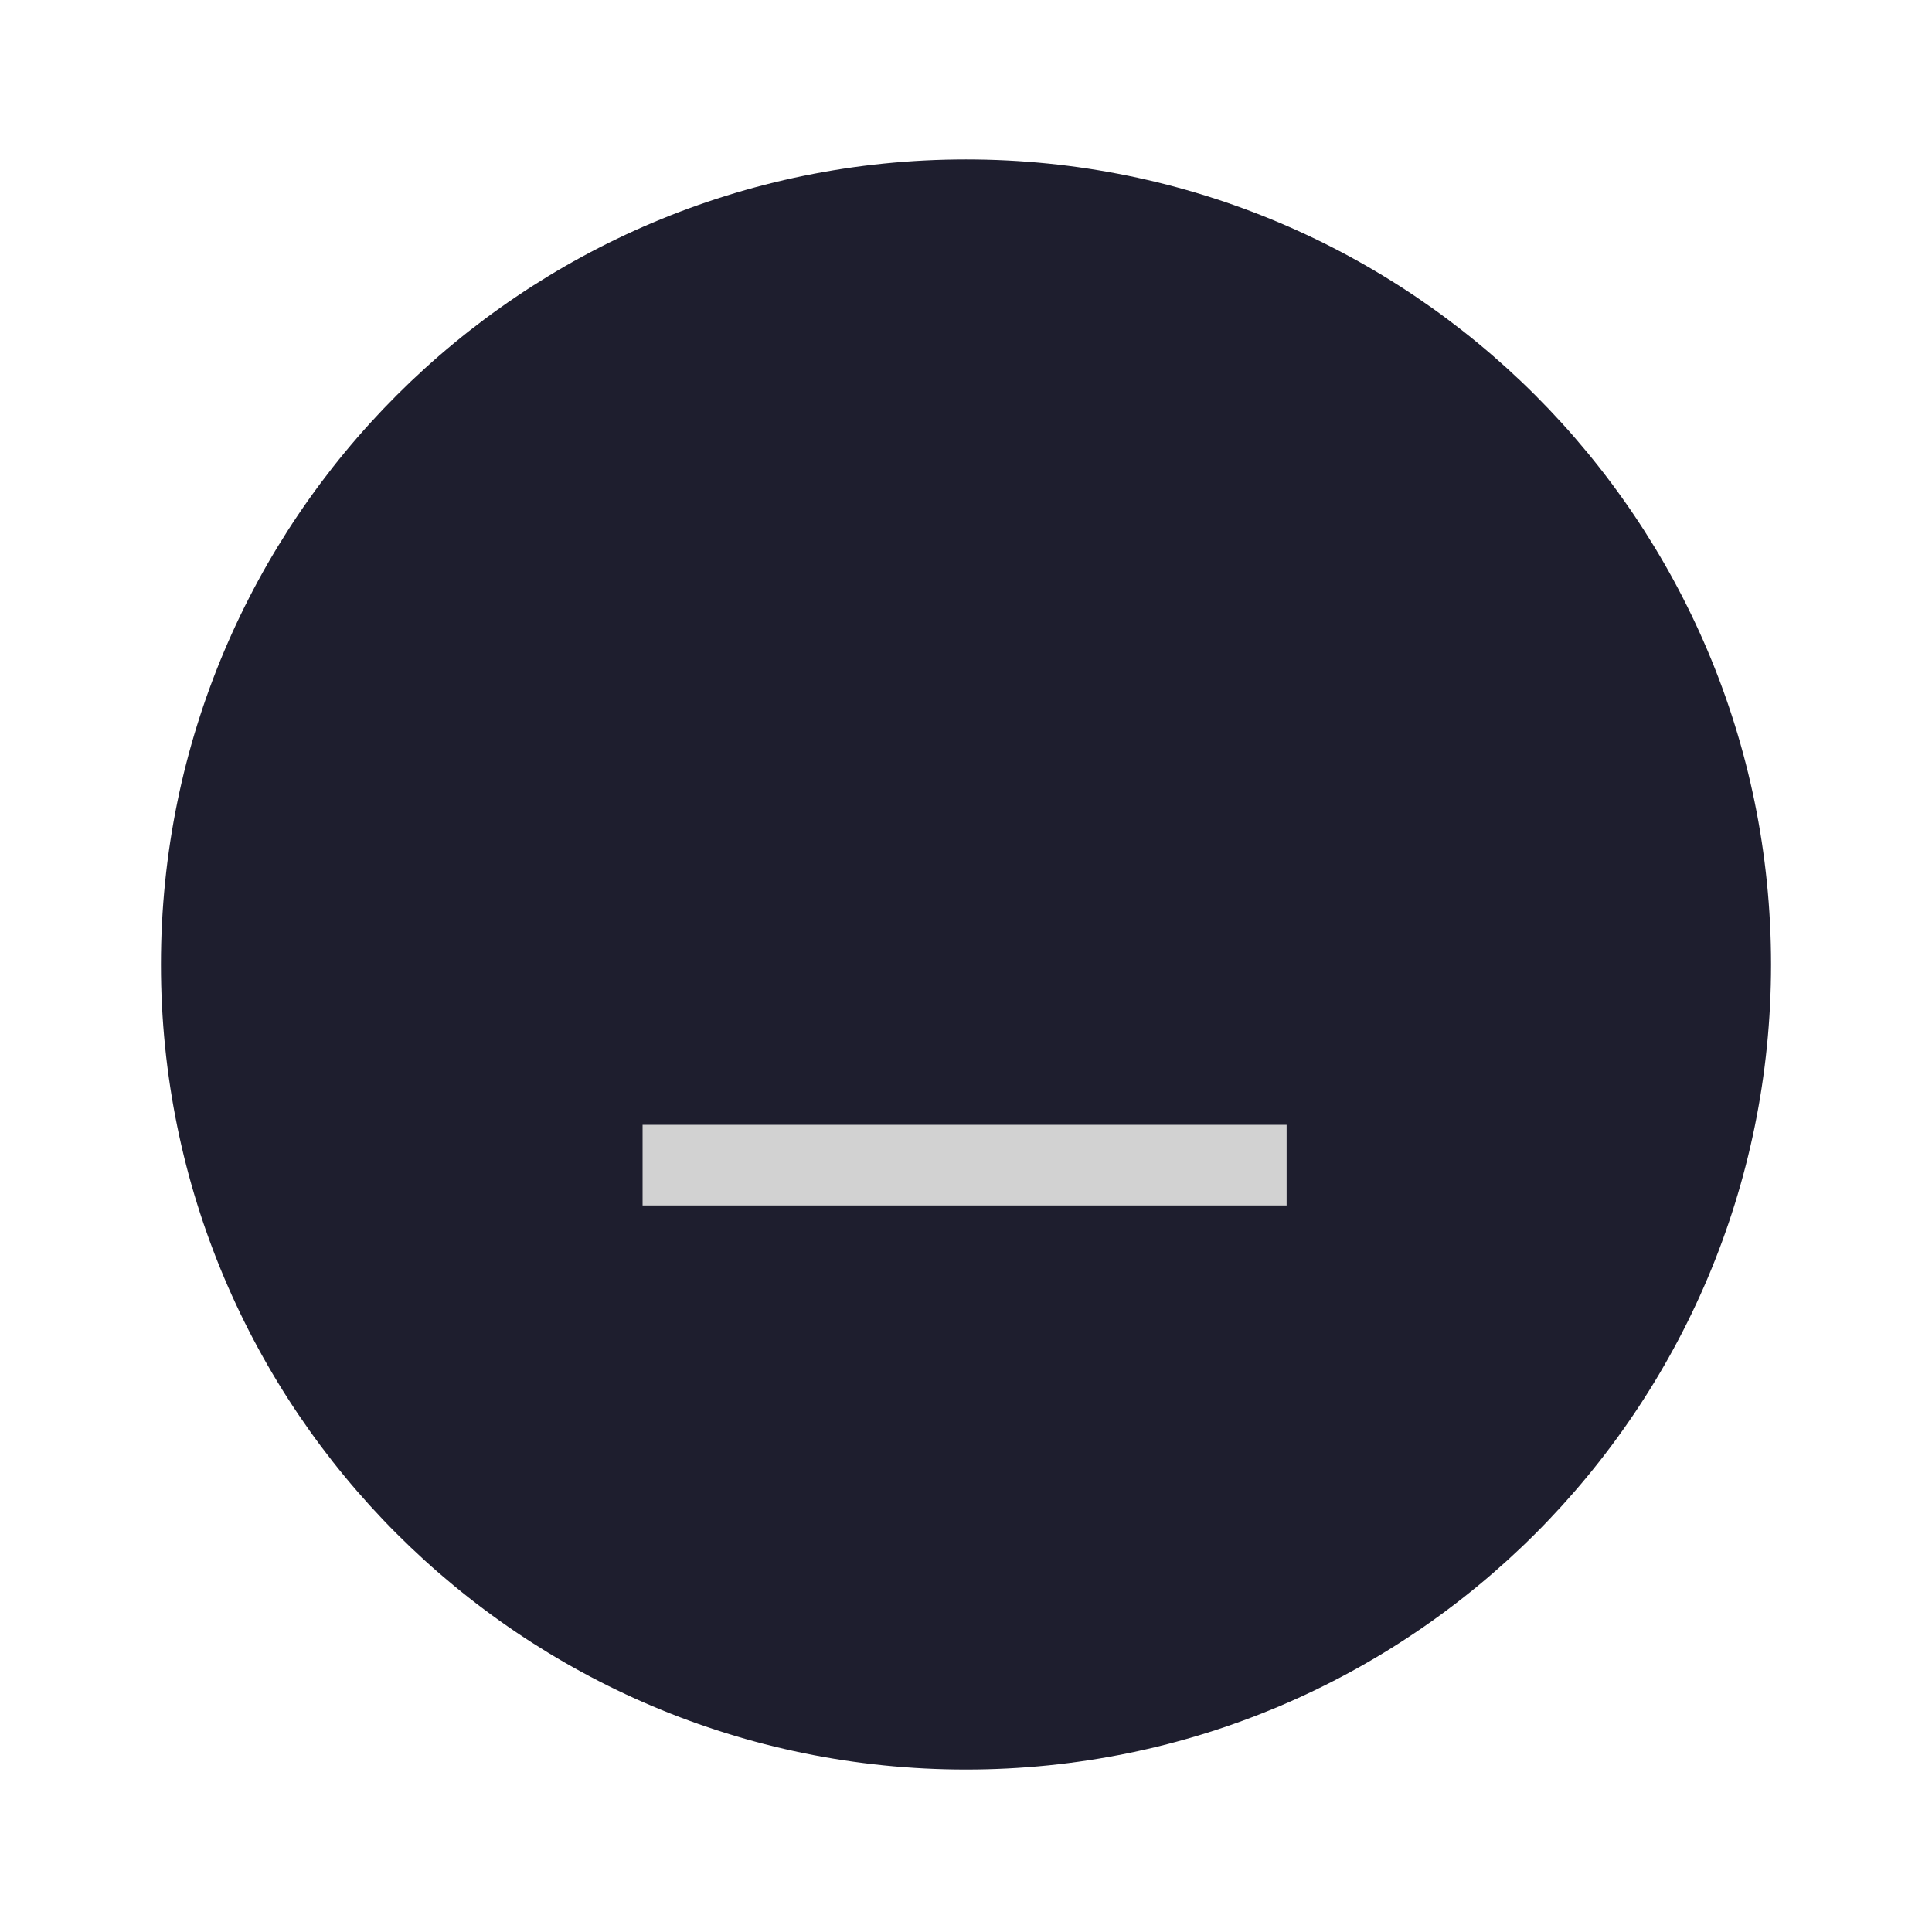
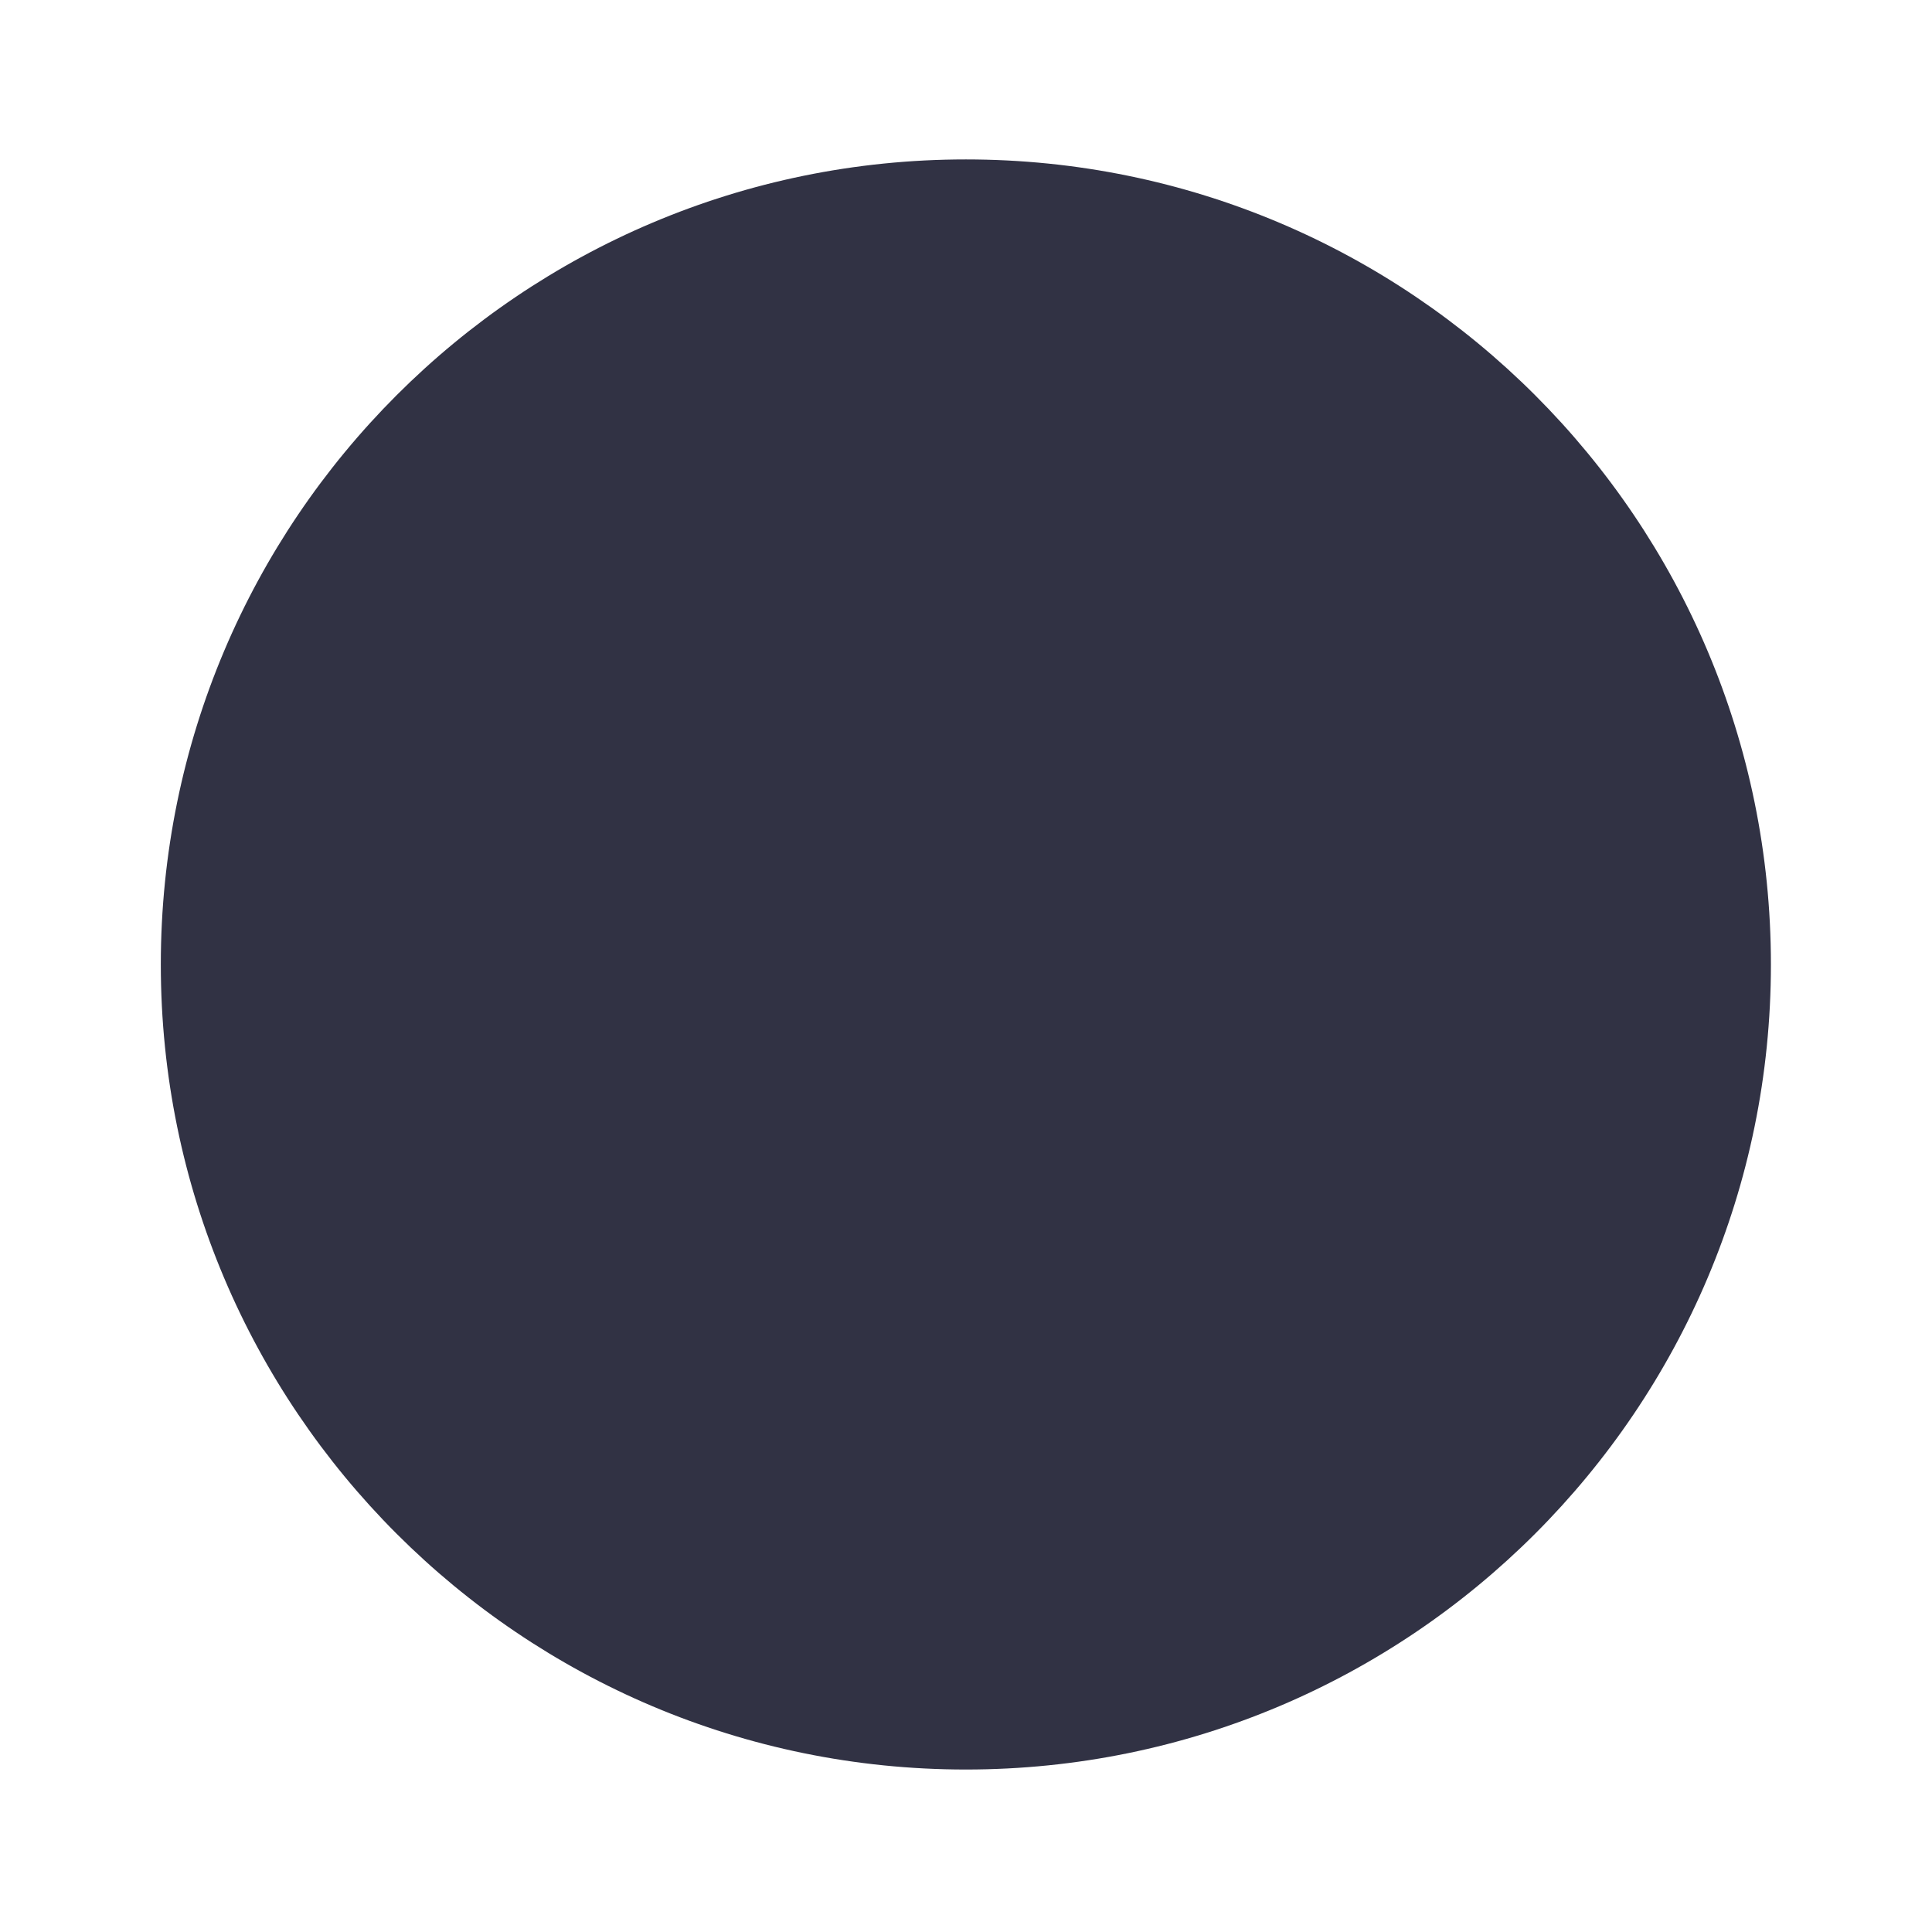
<svg xmlns="http://www.w3.org/2000/svg" width="24" height="24" version="1.1" viewBox="0 0 6.35 6.35">
-   <g transform="translate(0 -290.92)">
-     <circle cx="3.175" cy="294.09" r="2.646" fill="#1e1e2e" stroke-width=".661" />
-     <path transform="matrix(0 -1 .8 0 -164.84 88.367)" d="M-206.515 208.69h.265v2.646h-.265z" fill="#d2d2d2" stroke-width=".197" />
+   <g transform="translate(.26456 -290.92)">
+     <path d="m5.556 294.09a2.646 2.646 0 0 1-2.646 2.646 2.646 2.646 0 0 1-2.646-2.646 2.646 2.646 0 0 1 2.646-2.646 2.646 2.646 0 0 1 2.646 2.646z" fill="#313244" stroke-width=".661" />
  </g>
</svg>
